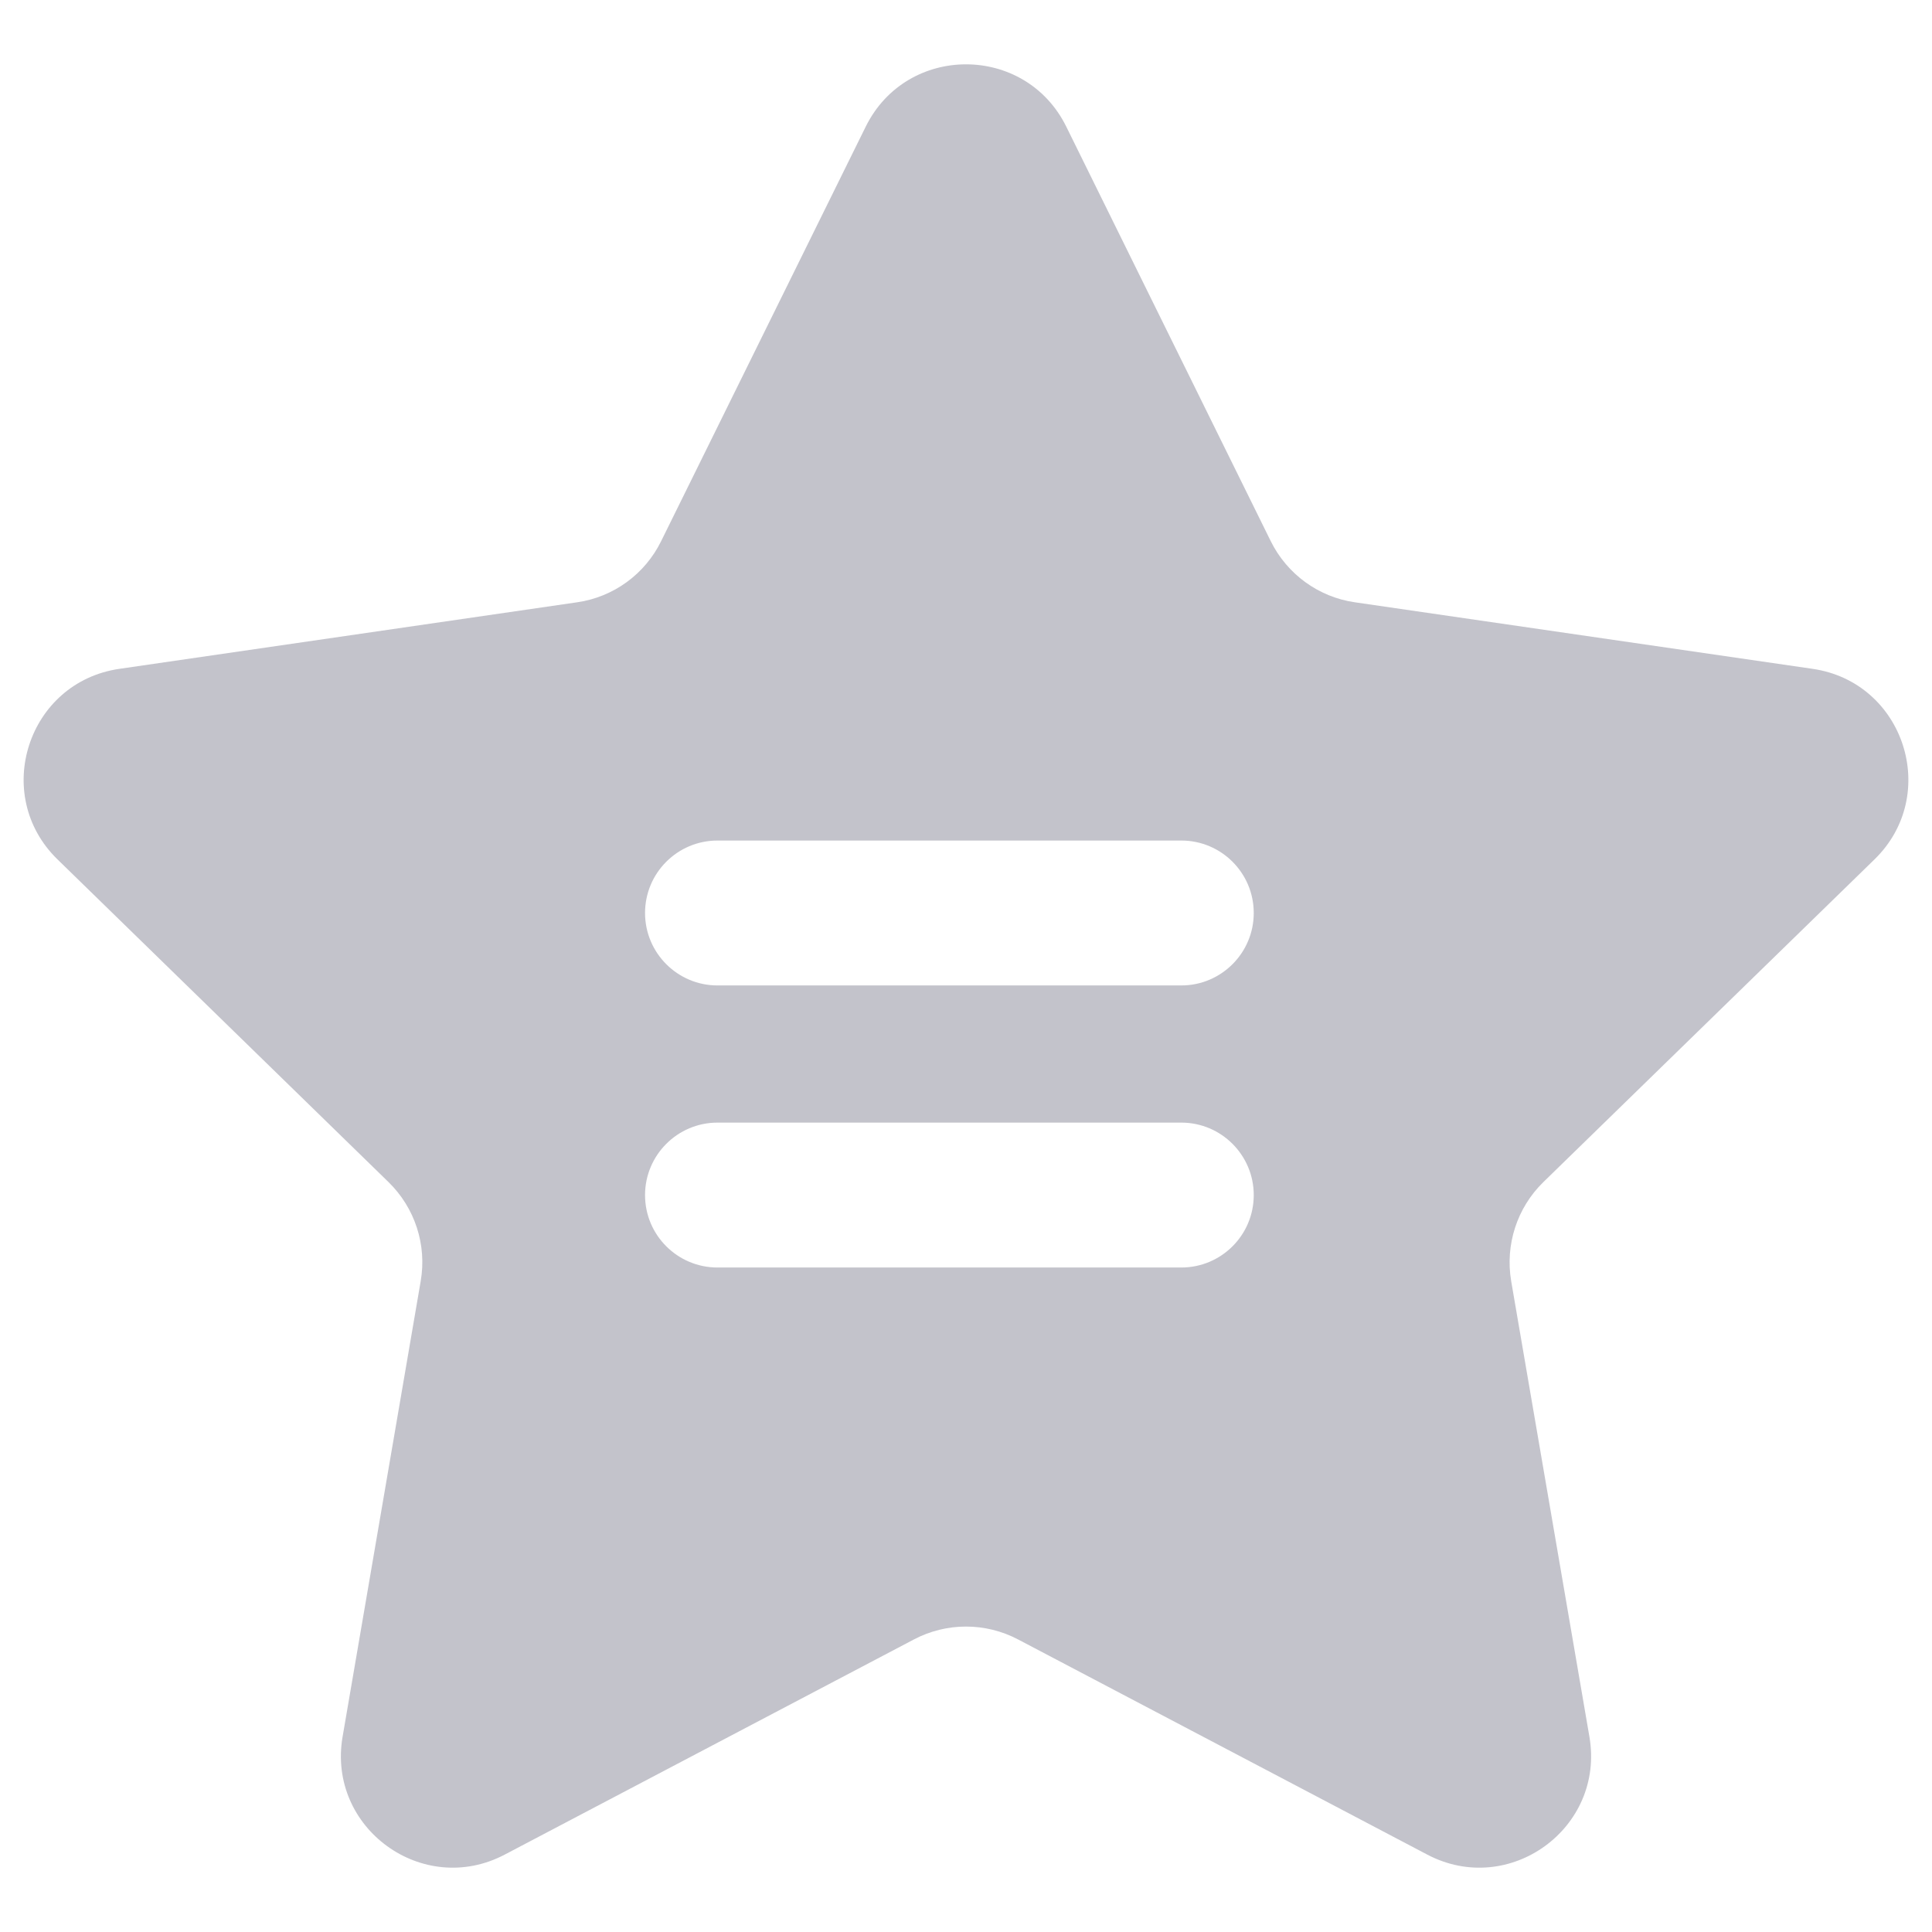
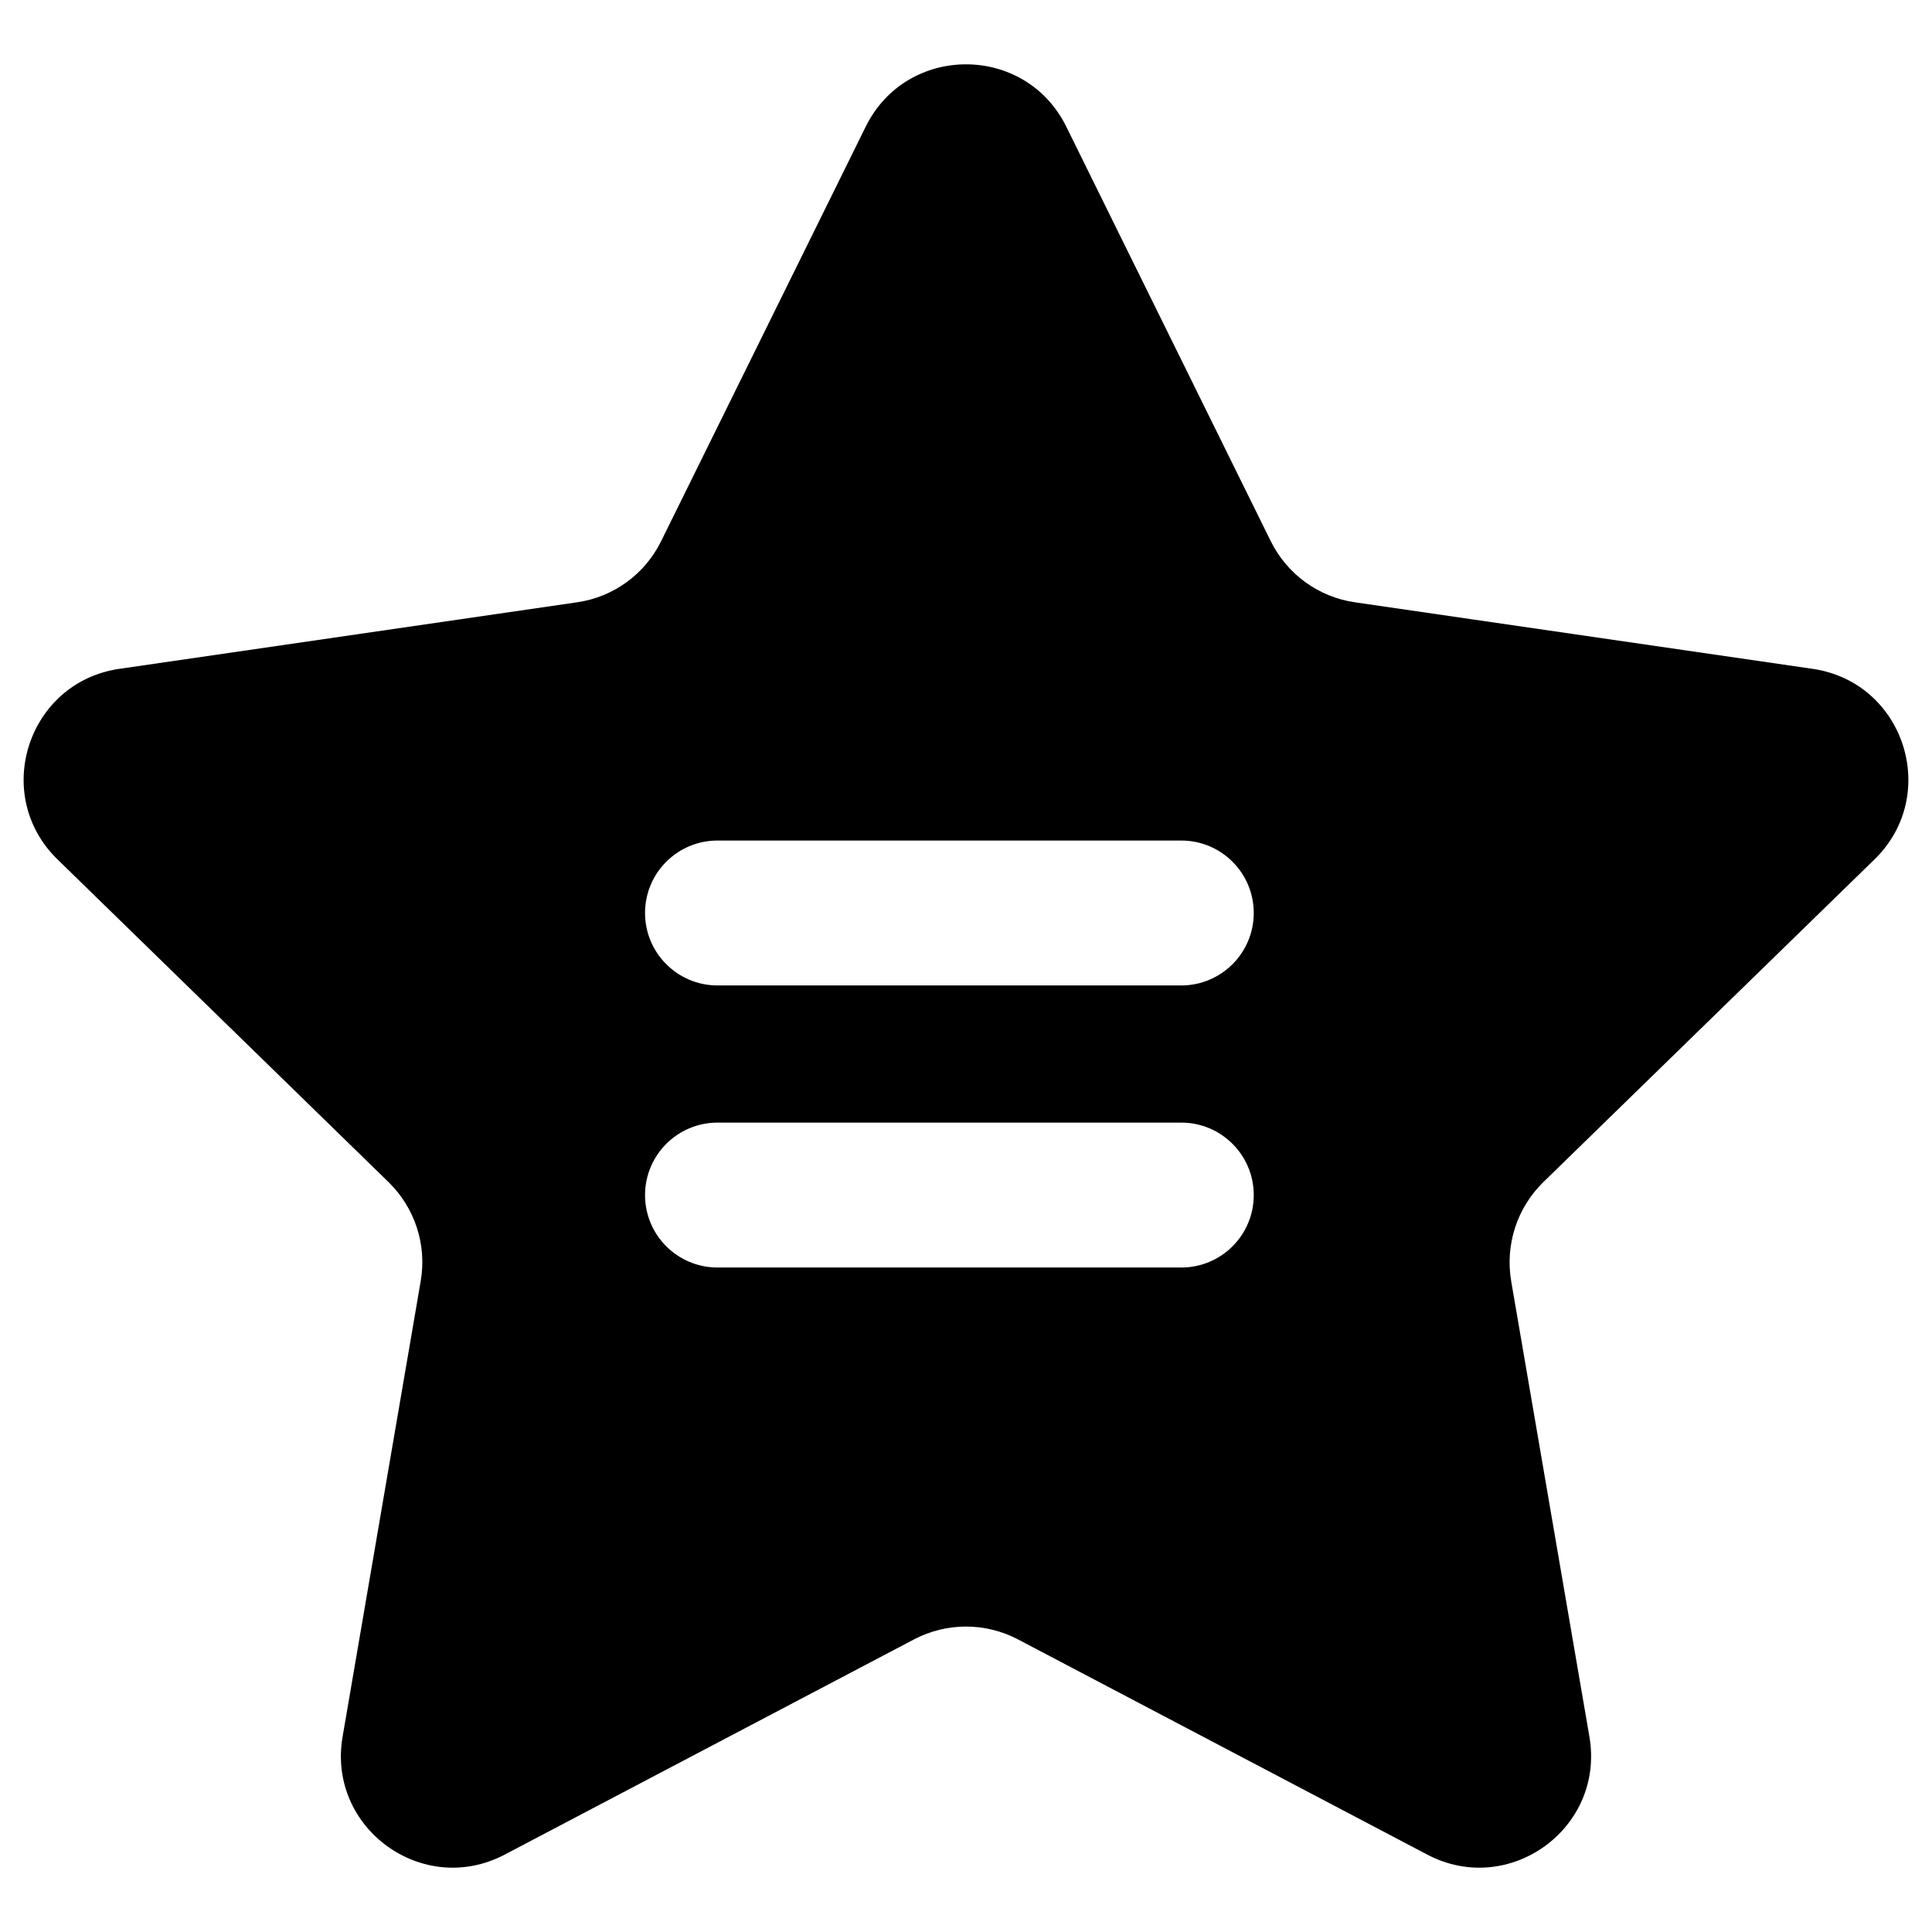
<svg xmlns="http://www.w3.org/2000/svg" width="16" height="16" viewBox="0 0 16 16" fill="none">
  <g id="retain-voting">
-     <path id="Subtract" fill-rule="evenodd" clip-rule="evenodd" d="M7.17 1.048C7.51 0.361 8.49 0.361 8.83 1.048L10.524 4.482C10.659 4.755 10.92 4.945 11.221 4.988L15.011 5.539C15.77 5.649 16.073 6.582 15.524 7.117L12.781 9.79C12.563 10.003 12.464 10.309 12.515 10.61L13.163 14.384C13.292 15.139 12.499 15.716 11.82 15.359L8.431 13.577C8.161 13.435 7.839 13.435 7.569 13.577L4.18 15.359C3.501 15.716 2.708 15.139 2.837 14.384L3.484 10.61C3.536 10.309 3.436 10.003 3.218 9.79L0.476 7.117C-0.073 6.582 0.23 5.649 0.989 5.539L4.779 4.988C5.08 4.945 5.341 4.755 5.475 4.482L7.17 1.048ZM5.342 7.561C5.342 7.229 5.611 6.961 5.942 6.961H9.783C10.114 6.961 10.383 7.229 10.383 7.561C10.383 7.892 10.114 8.161 9.783 8.161H5.942C5.611 8.161 5.342 7.892 5.342 7.561ZM5.942 9.297C5.611 9.297 5.342 9.566 5.342 9.897C5.342 10.229 5.611 10.497 5.942 10.497H9.783C10.114 10.497 10.383 10.229 10.383 9.897C10.383 9.566 10.114 9.297 9.783 9.297H5.942Z" fill="#C3C3CB" />
+     <path id="Subtract" fill-rule="evenodd" clip-rule="evenodd" d="M7.17 1.048C7.51 0.361 8.49 0.361 8.83 1.048L10.524 4.482C10.659 4.755 10.92 4.945 11.221 4.988L15.011 5.539C15.77 5.649 16.073 6.582 15.524 7.117L12.781 9.79C12.563 10.003 12.464 10.309 12.515 10.61L13.163 14.384C13.292 15.139 12.499 15.716 11.82 15.359L8.431 13.577C8.161 13.435 7.839 13.435 7.569 13.577L4.18 15.359C3.501 15.716 2.708 15.139 2.837 14.384L3.484 10.61C3.536 10.309 3.436 10.003 3.218 9.79L0.476 7.117C-0.073 6.582 0.23 5.649 0.989 5.539L4.779 4.988C5.08 4.945 5.341 4.755 5.475 4.482L7.17 1.048ZM5.342 7.561C5.342 7.229 5.611 6.961 5.942 6.961H9.783C10.114 6.961 10.383 7.229 10.383 7.561C10.383 7.892 10.114 8.161 9.783 8.161H5.942C5.611 8.161 5.342 7.892 5.342 7.561ZM5.942 9.297C5.611 9.297 5.342 9.566 5.342 9.897C5.342 10.229 5.611 10.497 5.942 10.497H9.783C10.114 10.497 10.383 10.229 10.383 9.897C10.383 9.566 10.114 9.297 9.783 9.297H5.942Z" fill="currentColor" />
  </g>
</svg>
